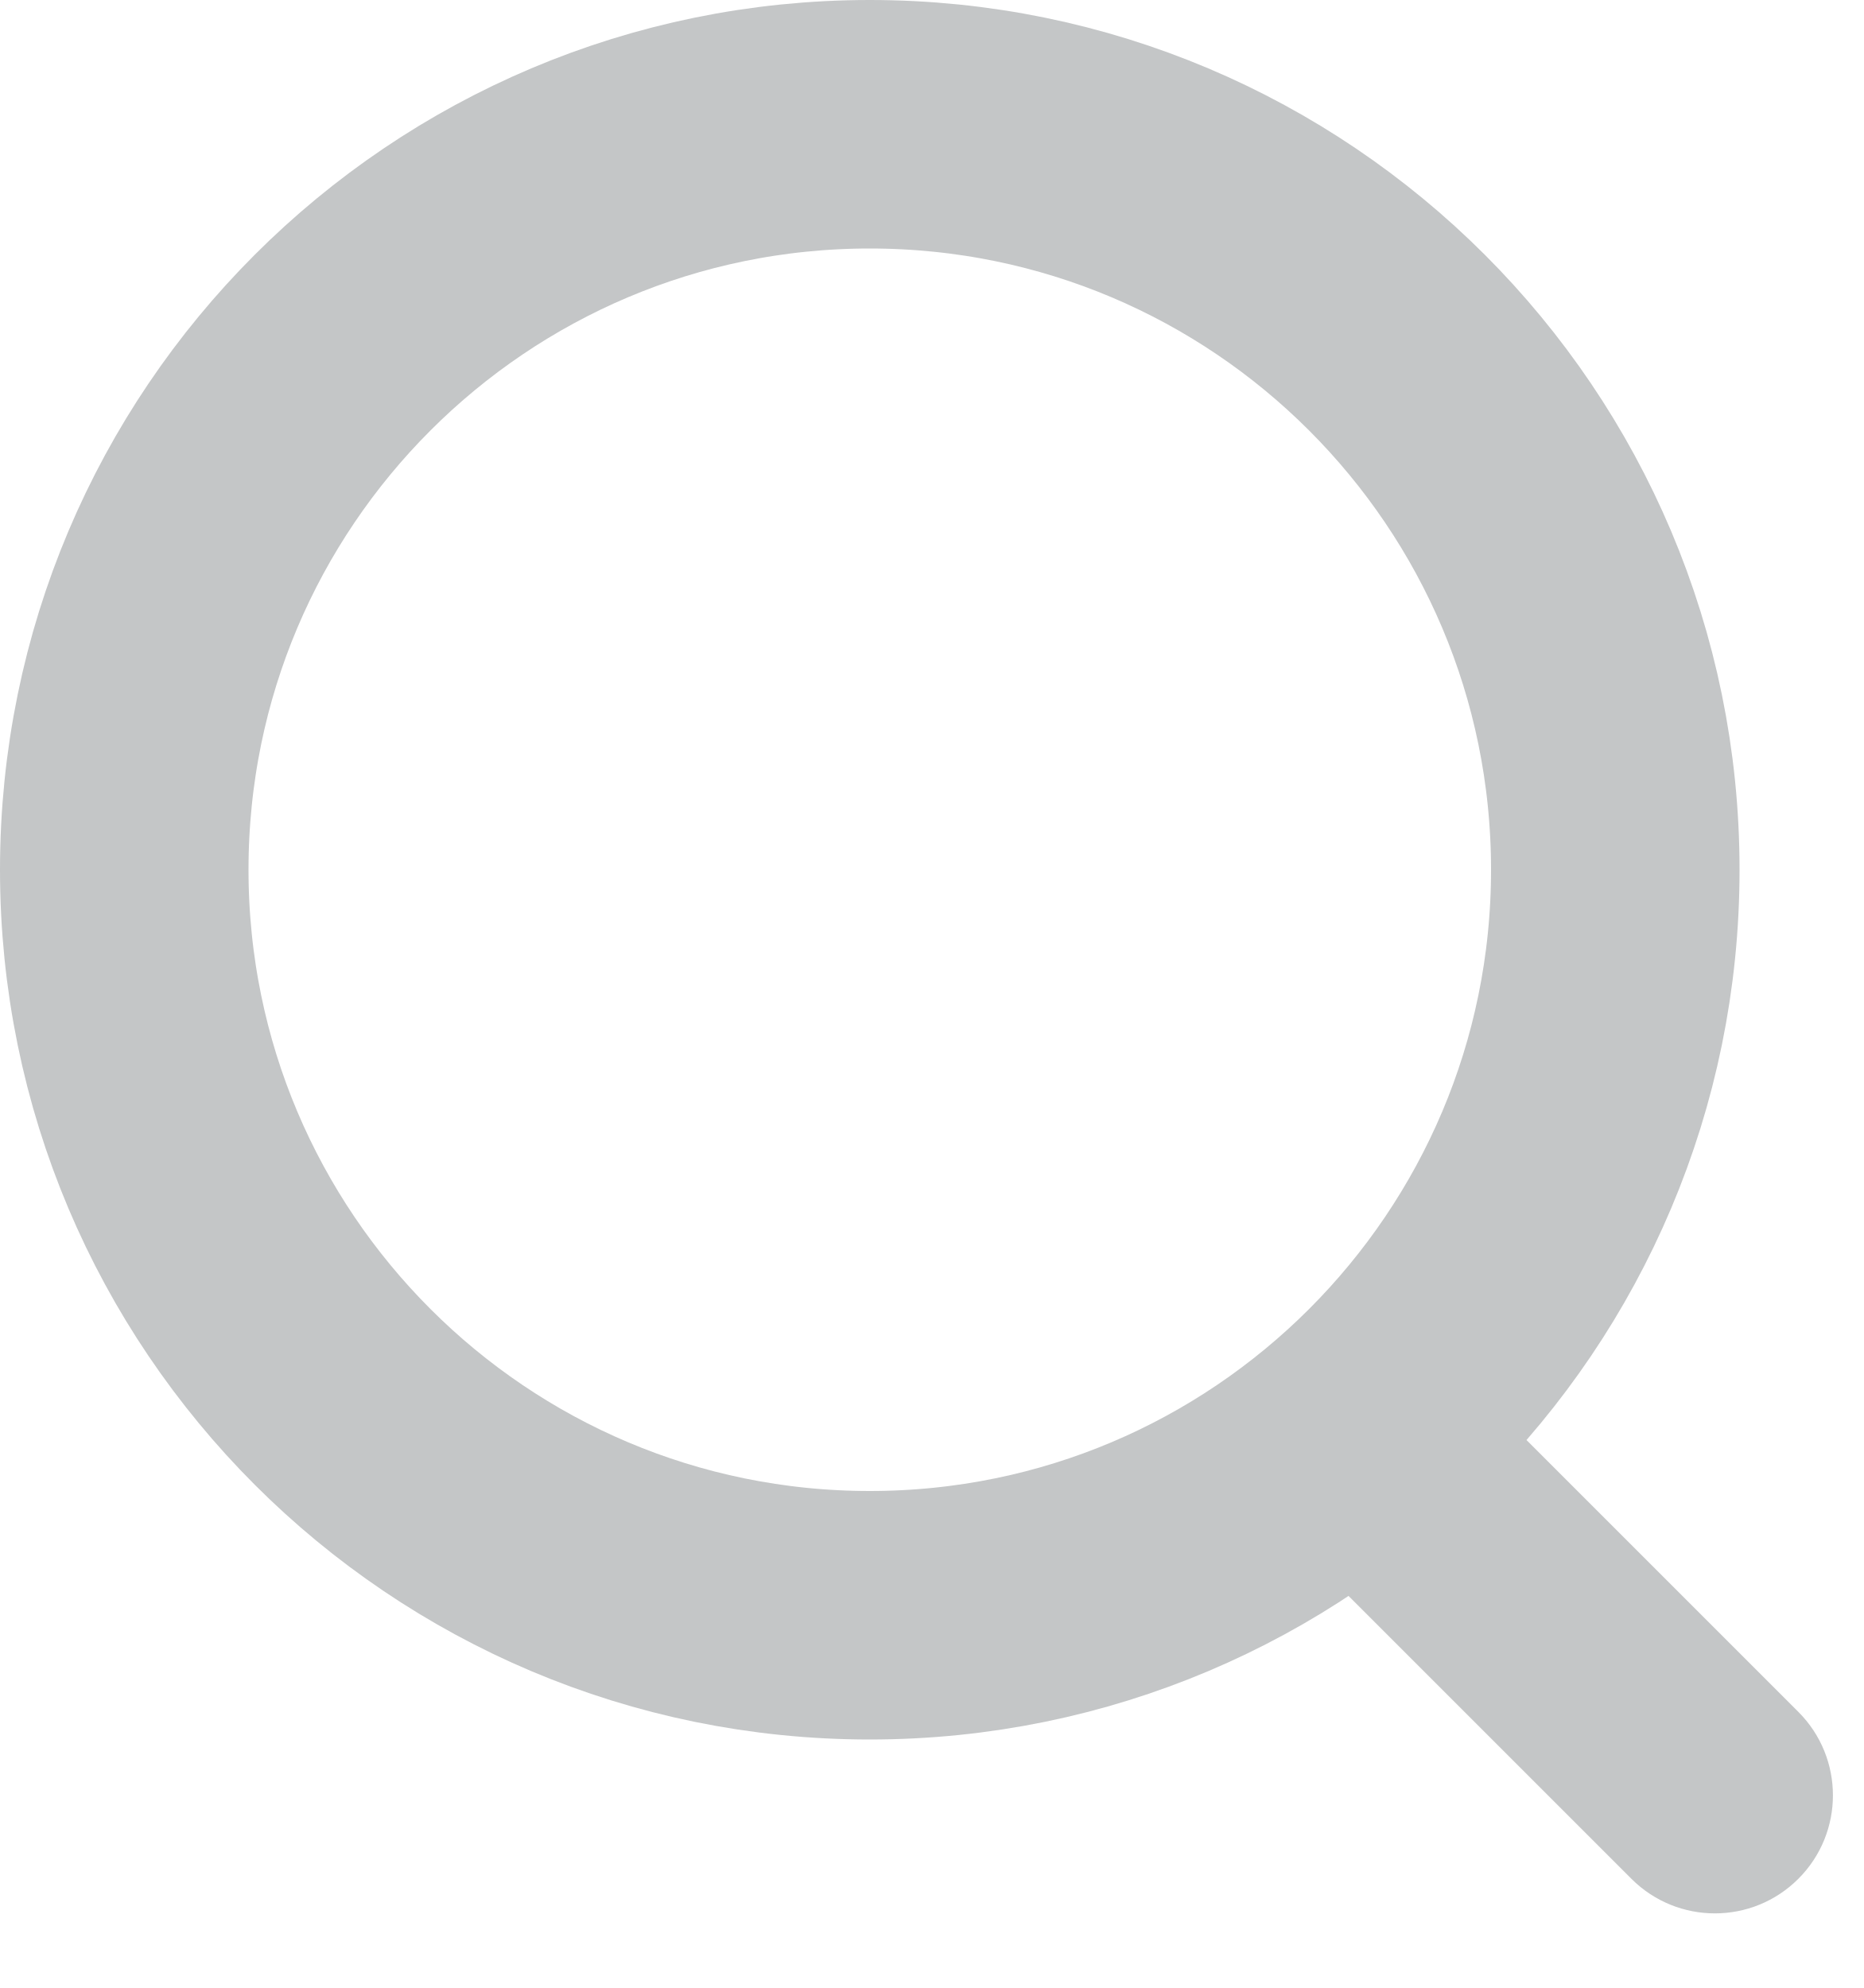
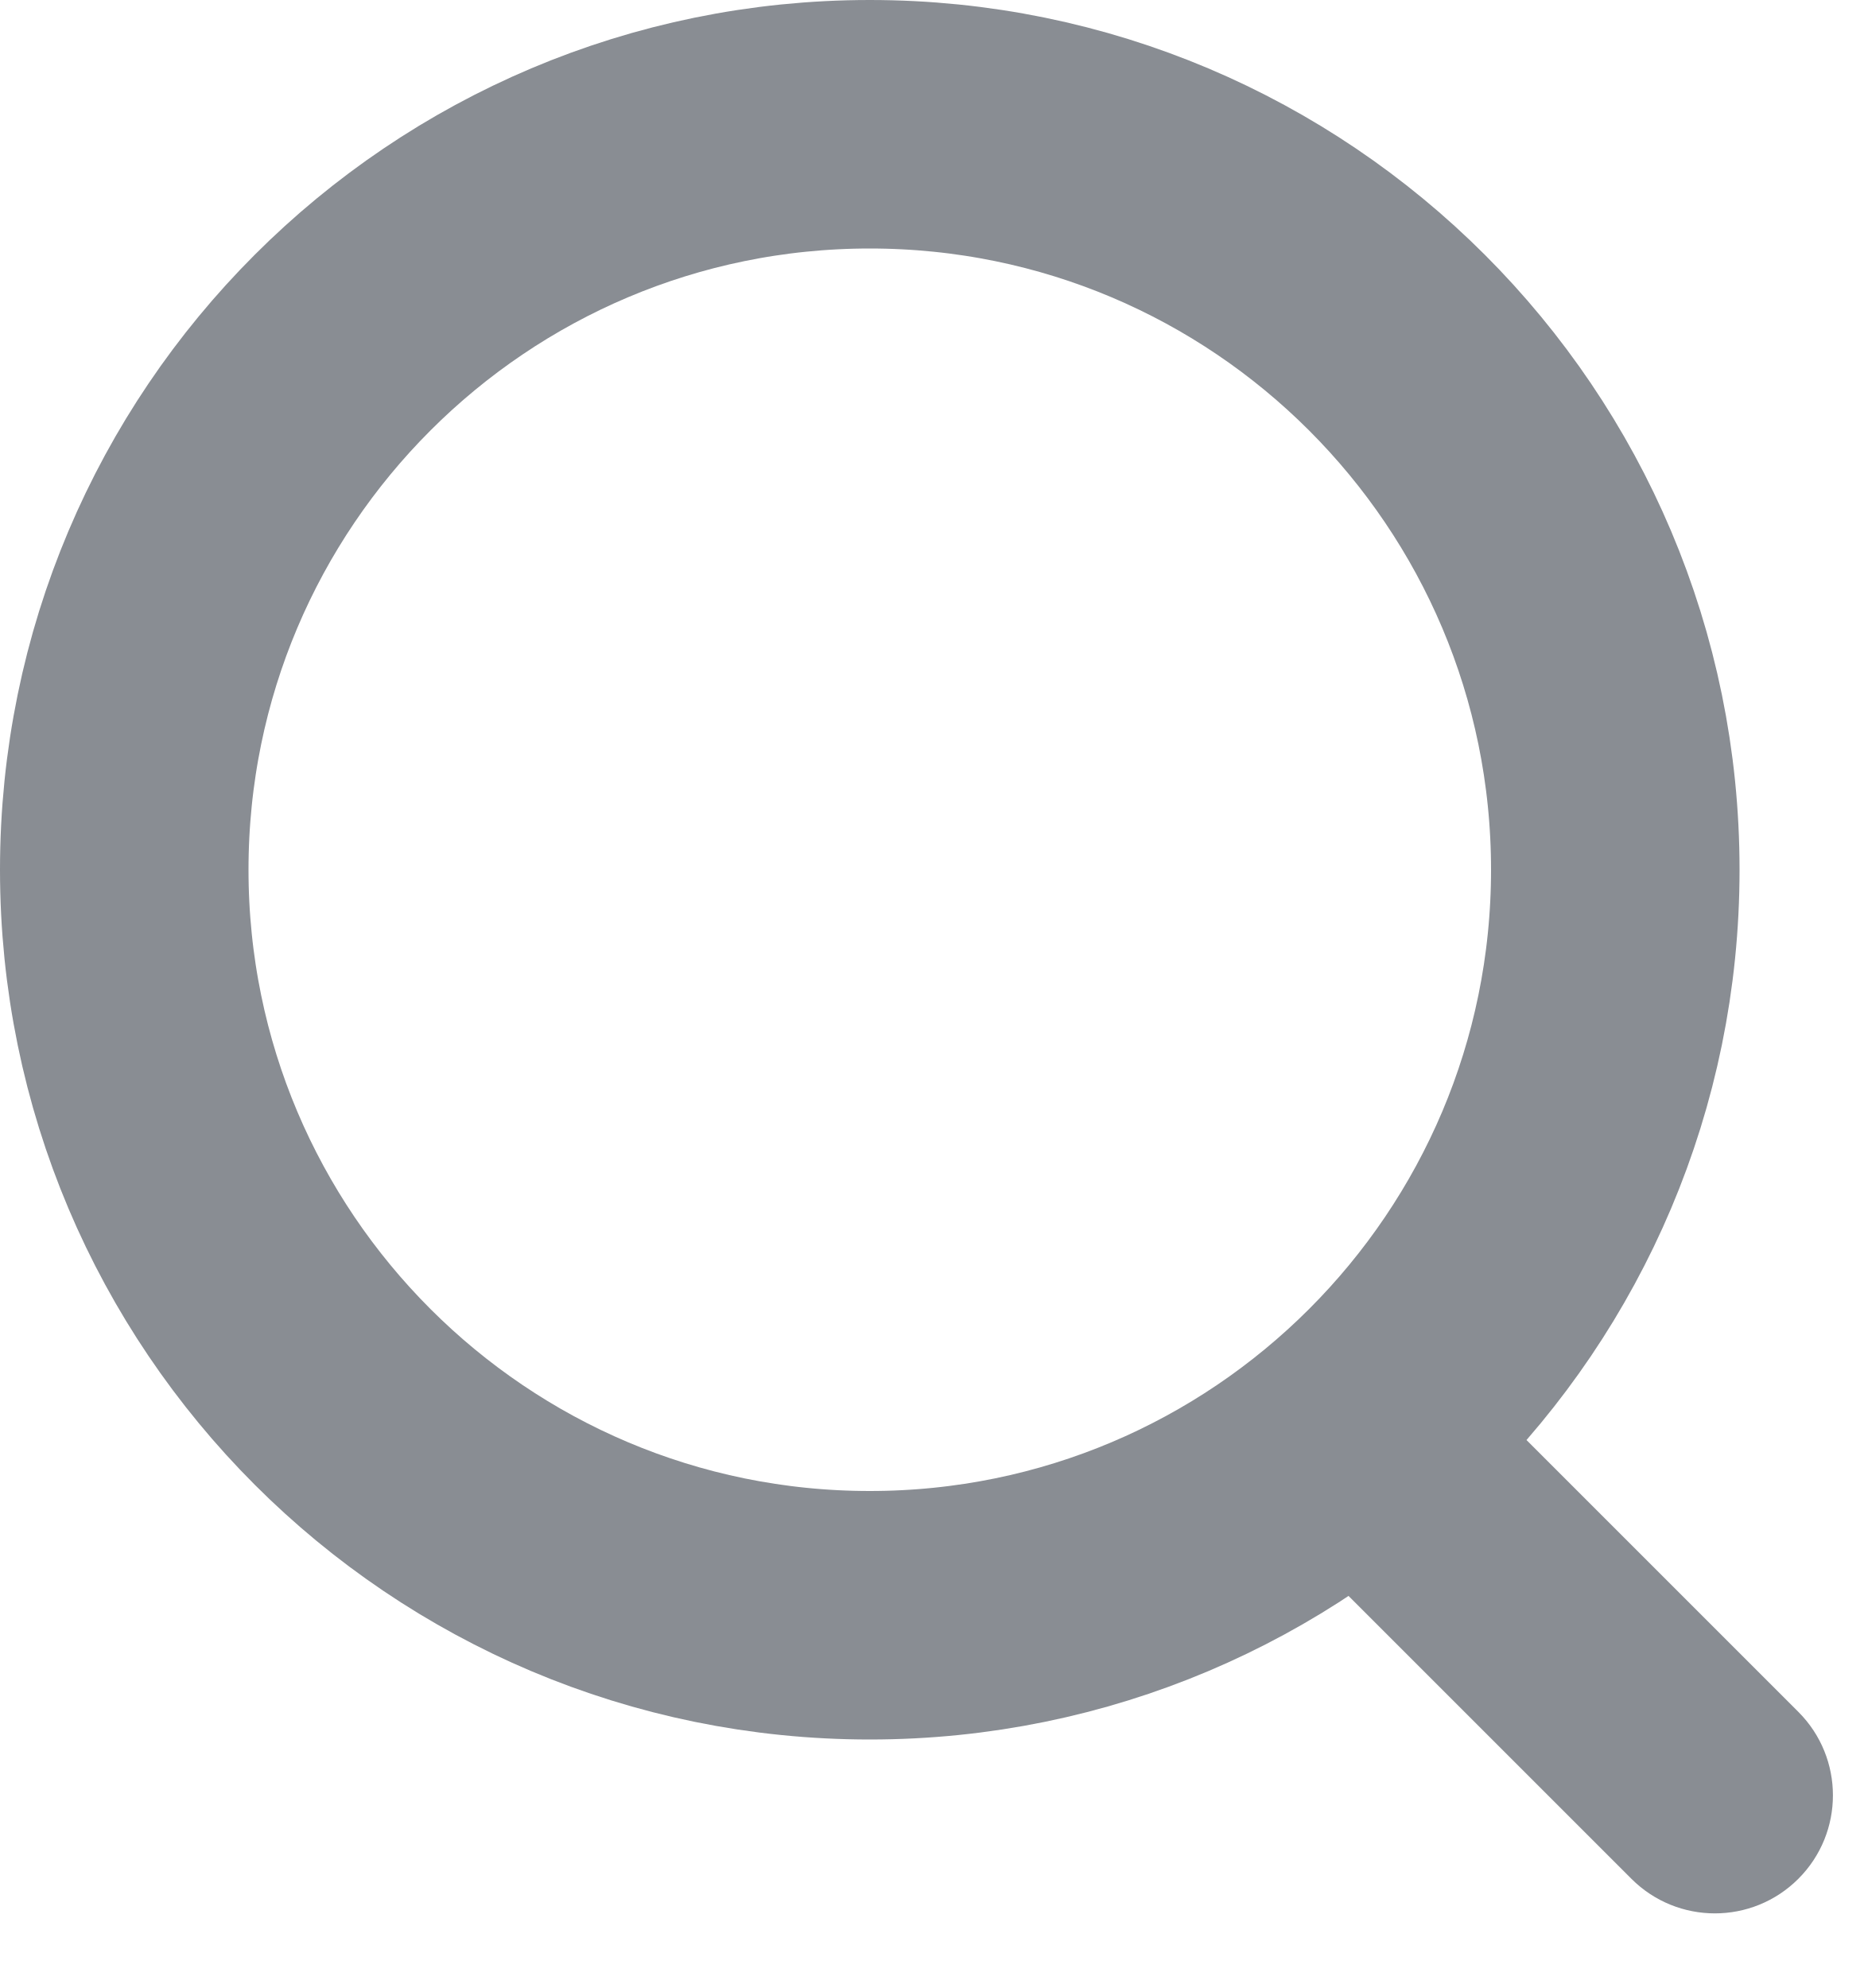
<svg xmlns="http://www.w3.org/2000/svg" width="15px" height="16px" viewBox="0 0 15 16" version="1.1">
  <defs />
-   <g id="Search" stroke="none" stroke-width="1" fill="none" fill-rule="evenodd">
-     <g id="Search-B" transform="translate(-83, -24)">
-       <g id="Group-12" transform="translate(83, 24)">
-         <g id="icon">
-           <rect id="Rectangle-4" fill="#C4C6C7" transform="translate(12.3518, 13) rotate(-45) translate(-12.3518, -13) " x="11.402" y="10" width="1.9" height="6" rx="0.95" />
-           <circle id="Oval" stroke="#C4C6C7" stroke-width="2" cx="7" cy="7" r="6" />
+   <g id="Active-search" stroke="none" stroke-width="1" fill="none" fill-rule="evenodd">
+     <g id="Search" transform="translate(-481, -20)">
+       <g id="Group-7">
+         <g id="Group-9">
+           <g id="Group-30" transform="translate(380, 12)">
+             <g id="Group" transform="translate(101, 7)">
+               <g id="icon" transform="translate(0, 1)">
+                 <rect id="Rectangle-4" fill="#898D93" transform="translate(12.3518, 13) rotate(-45) translate(-12.3518, -13) " x="11.402" y="10" width="1.9" height="6" rx="0.95" />
+                 <circle id="Oval" stroke="#898D93" stroke-width="2" cx="7" cy="7" r="6" />
+               </g>
+             </g>
+           </g>
        </g>
      </g>
    </g>
  </g>
</svg>
